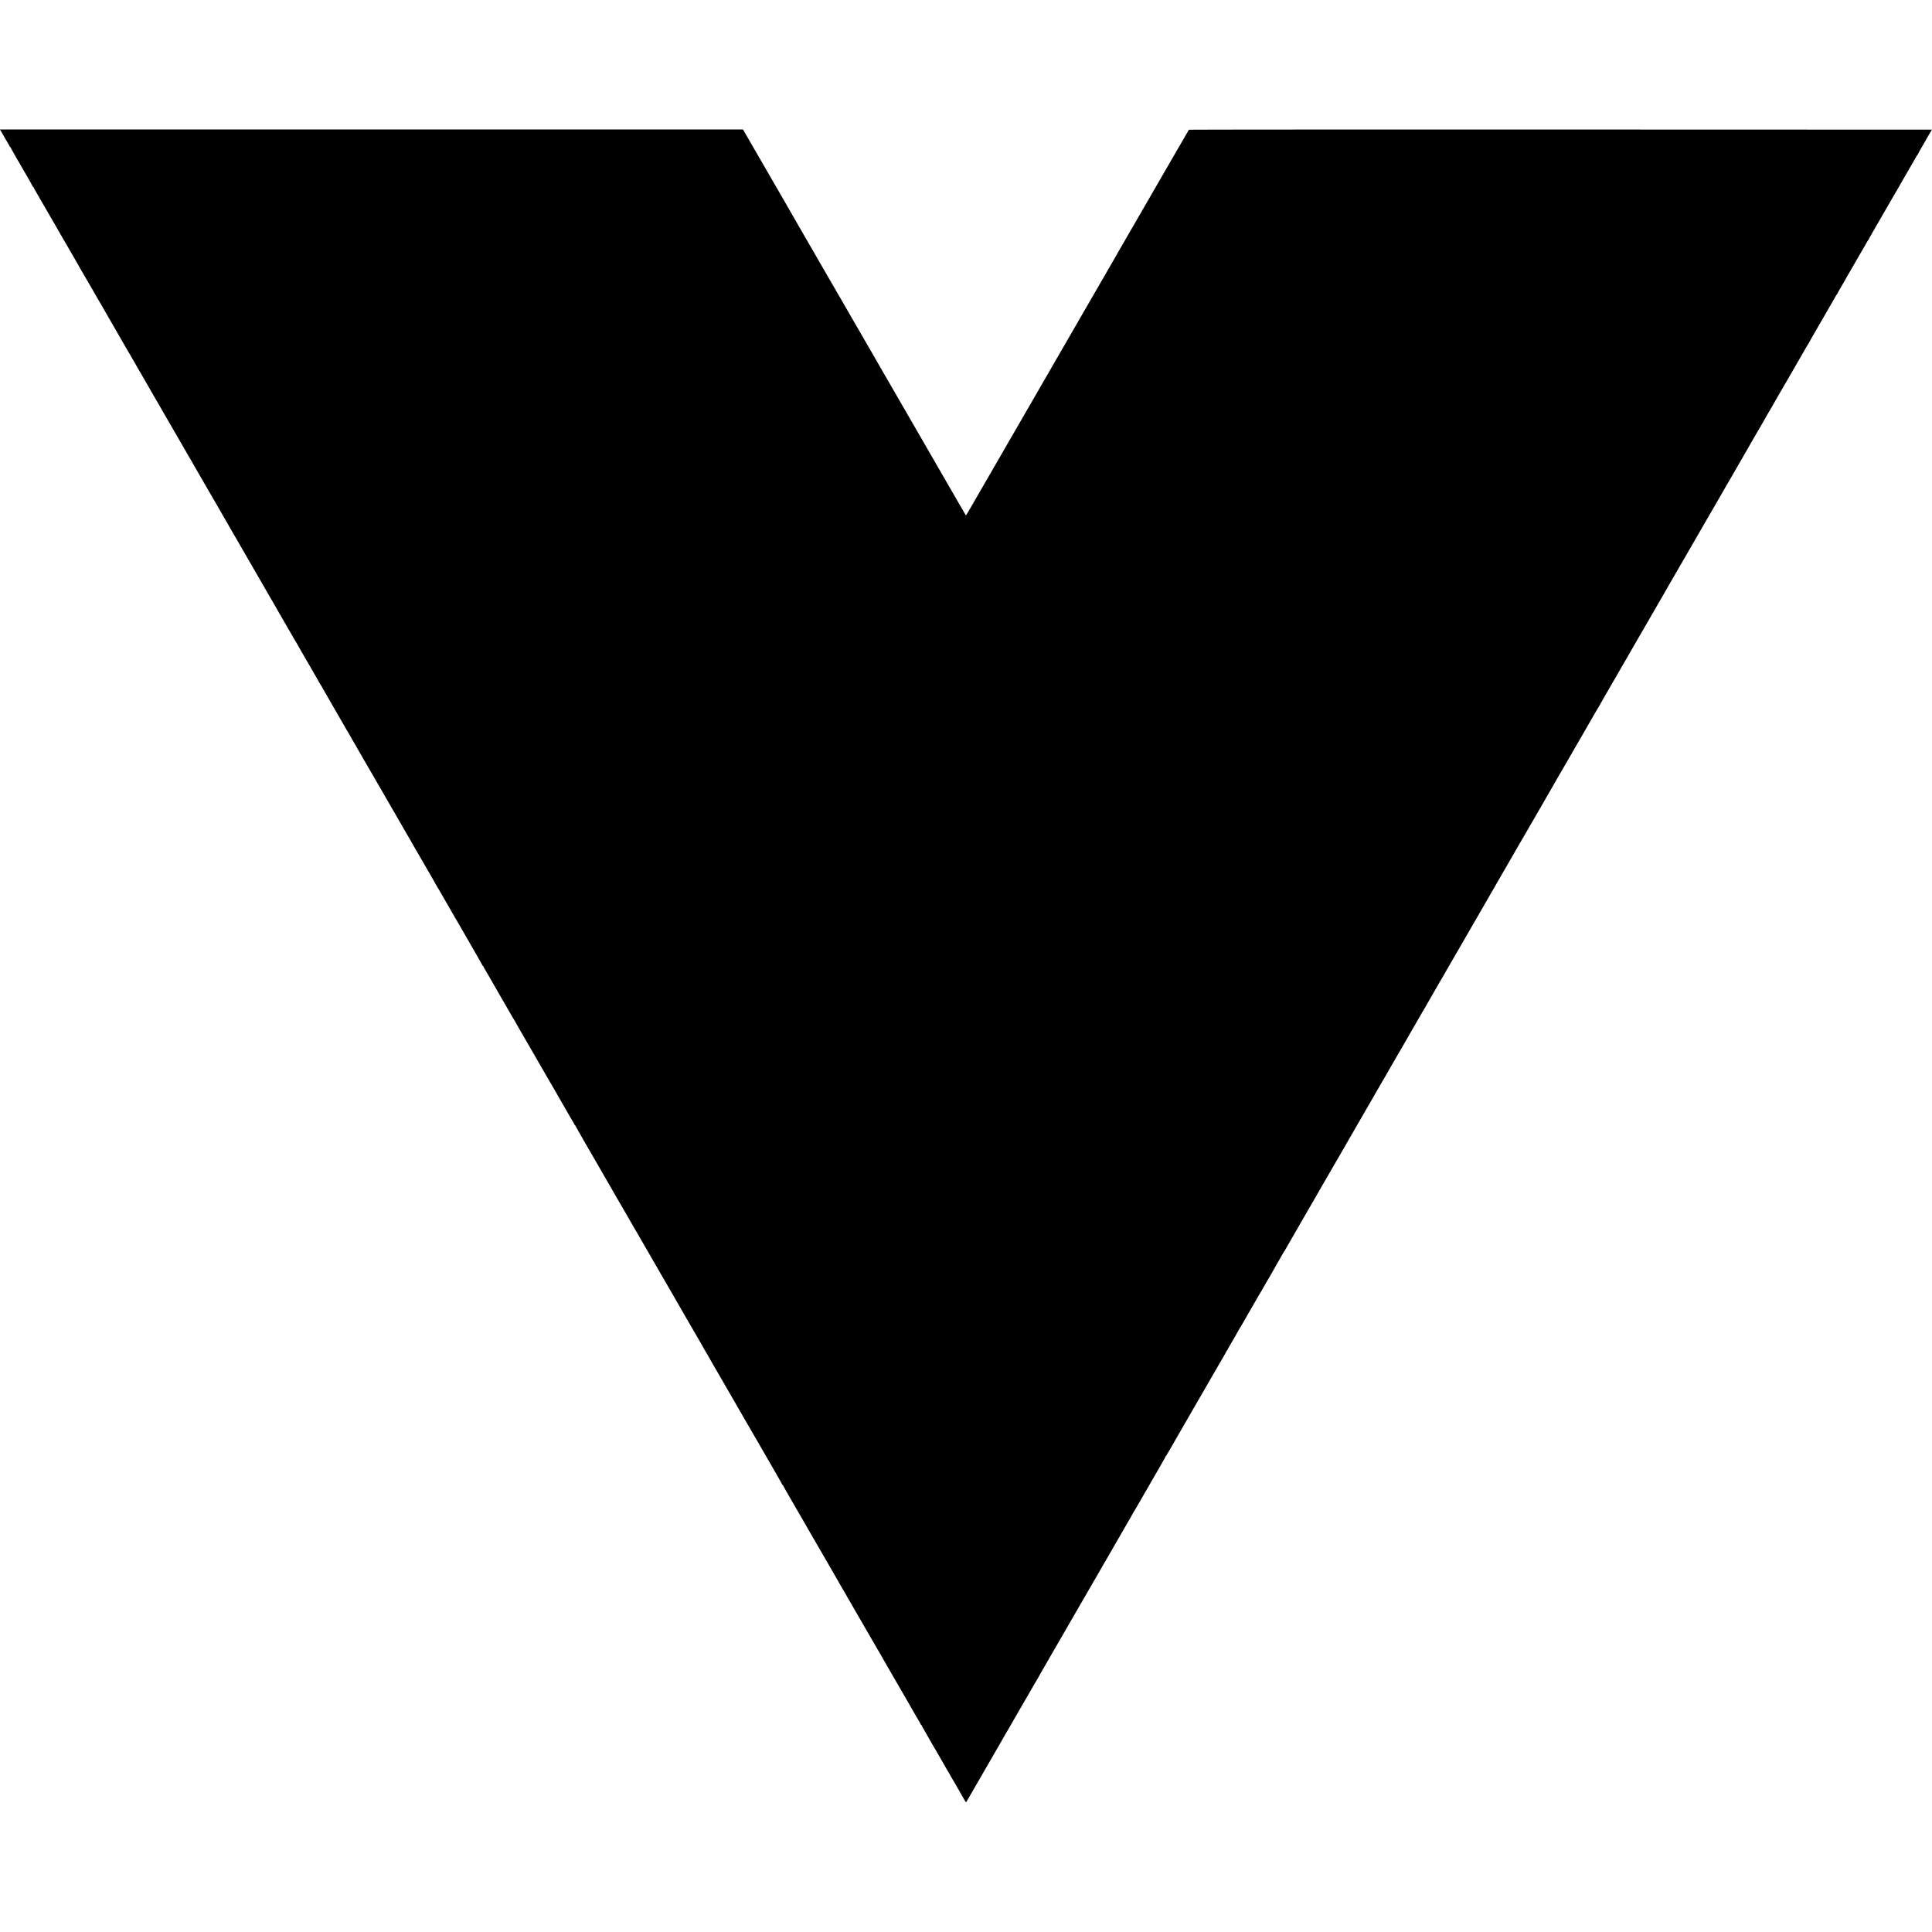
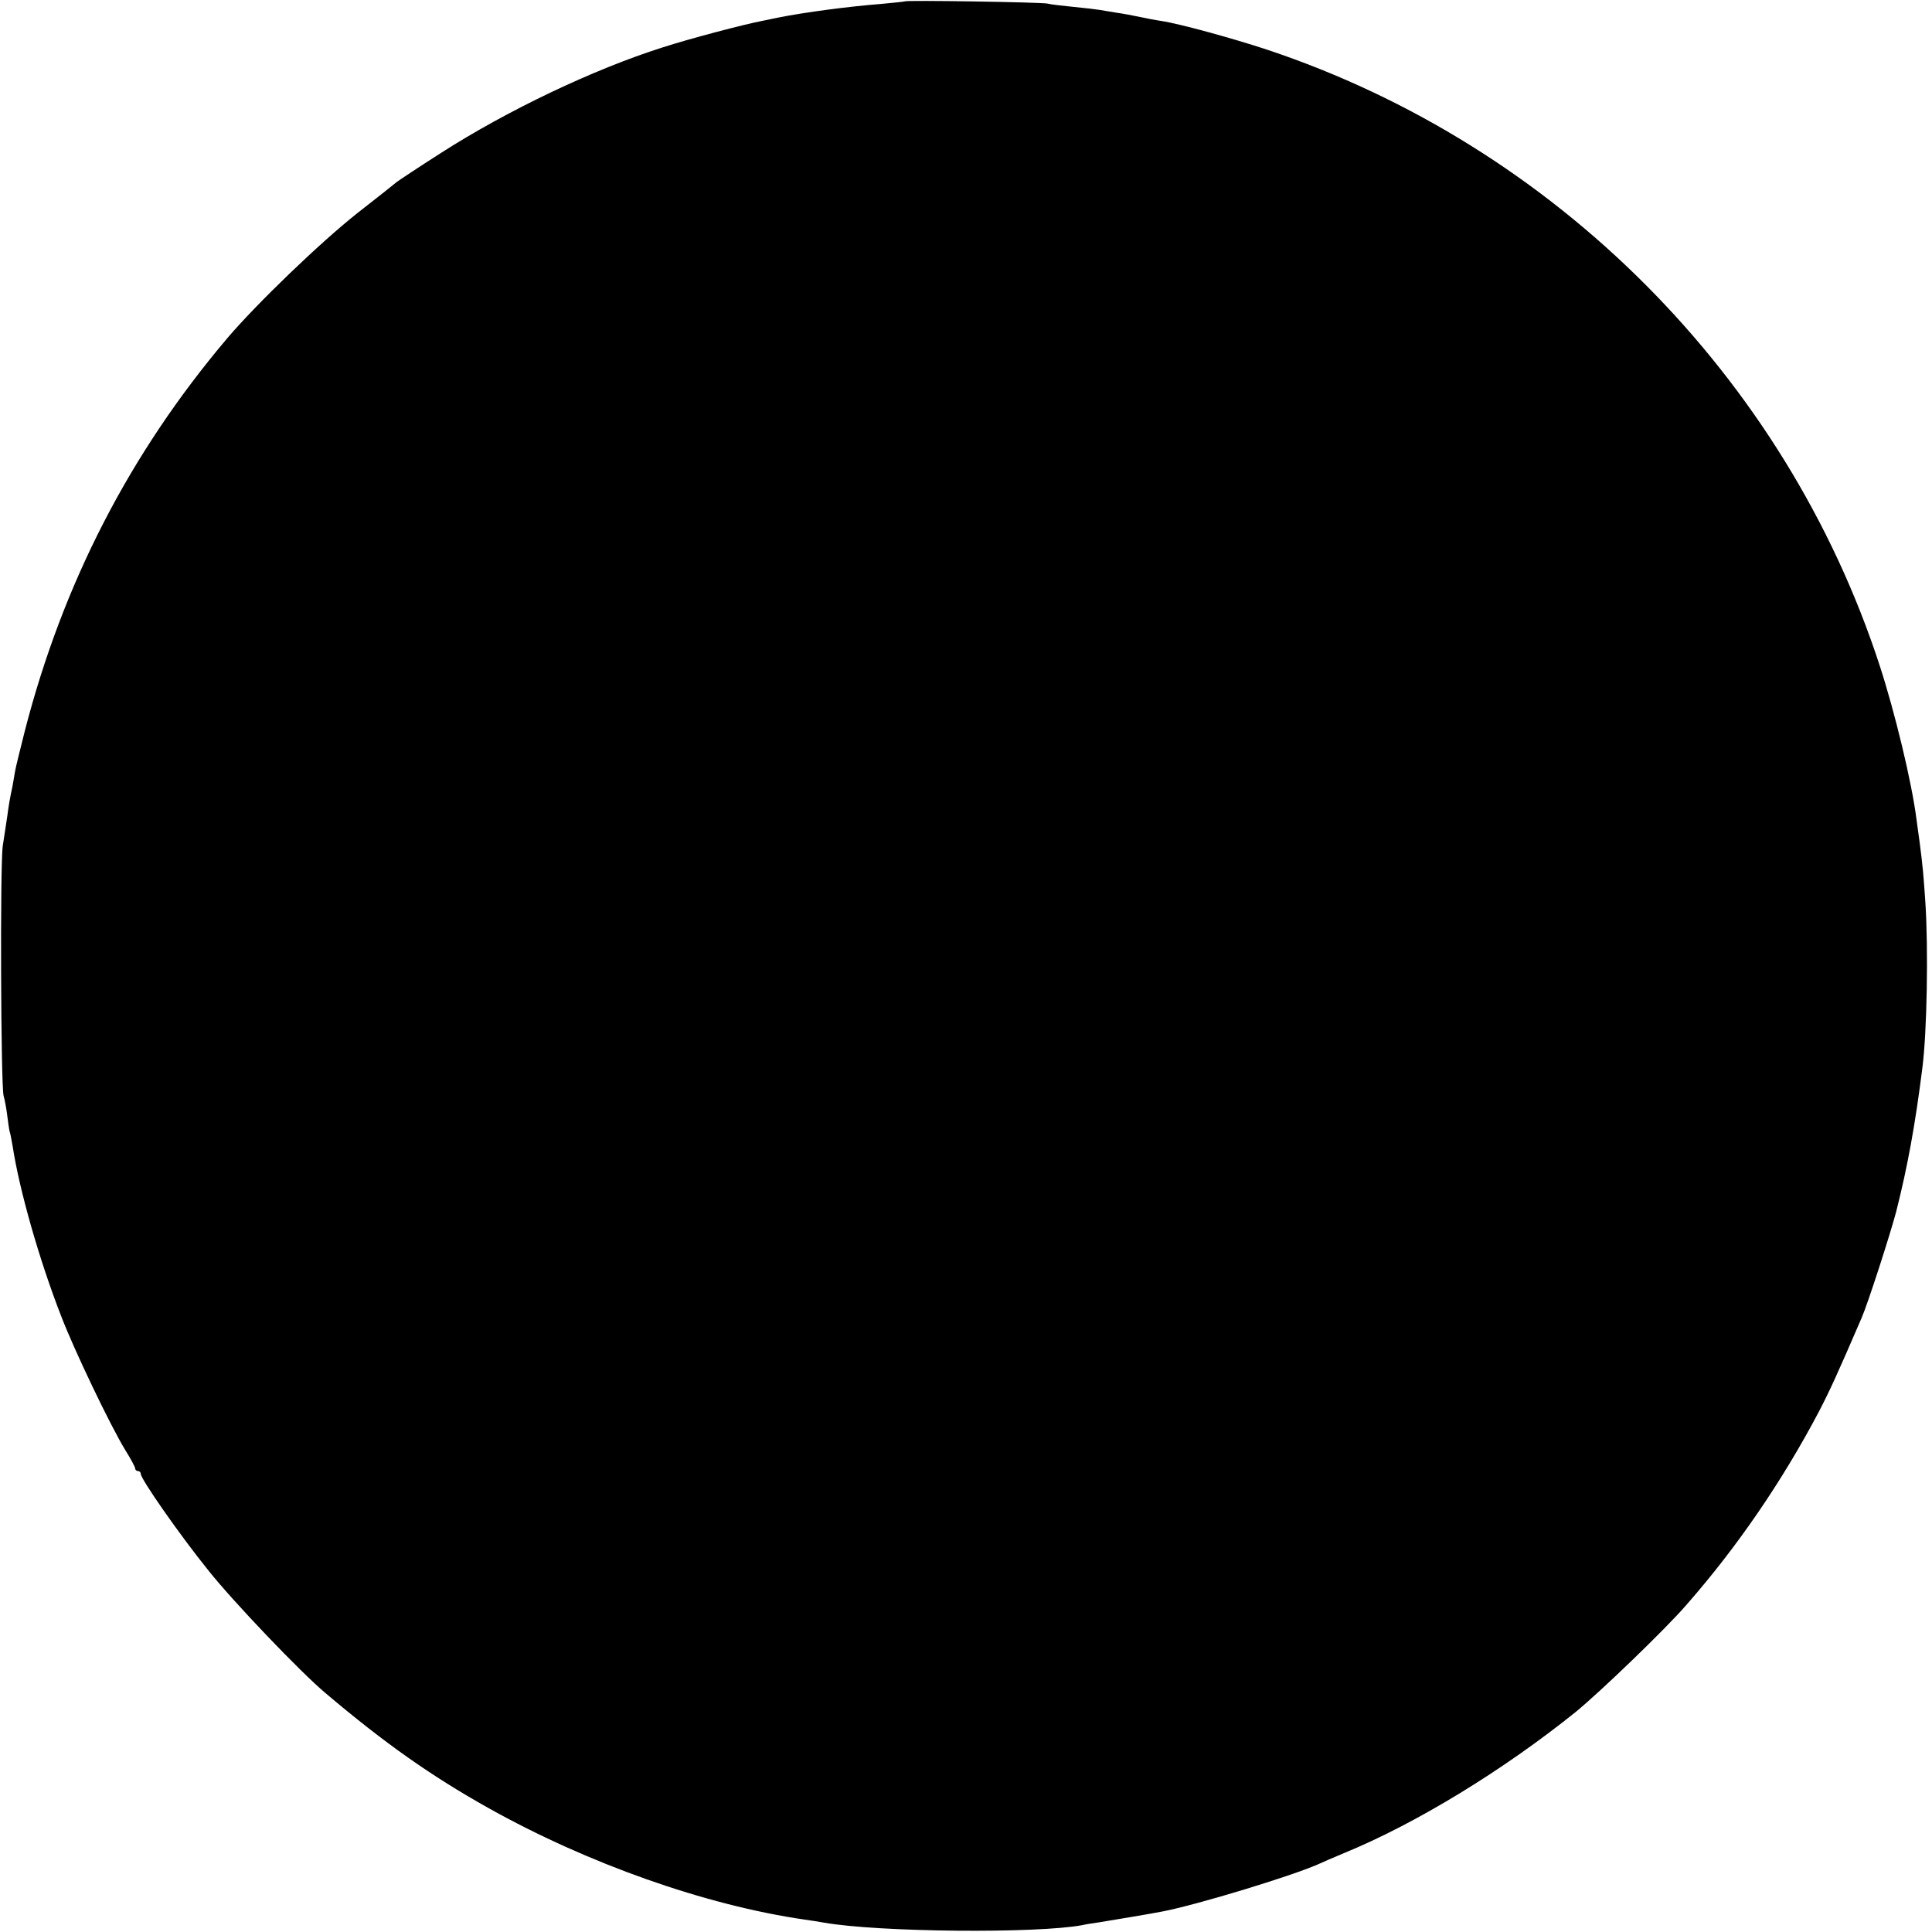
- <svg xmlns="http://www.w3.org/2000/svg" version="1.0" width="16pt" height="16pt" viewBox="0 0 16 16" preserveAspectRatio="xMidYMid meet">
-   <g transform="translate(0,16) scale(0.00032,-0.00032)" fill="#000000" stroke="none">
-     <path d="M18 46618 c45 -75 122 -207 122 -211 0 -2 25 -45 55 -95 30 -50 55 -96 55 -102 0 -5 5 -10 10 -10 6 0 10 -4 10 -9 0 -5 73 -135 161 -288 89 -153 173 -298 187 -323 14 -25 32 -57 41 -72 88 -149 187 -324 189 -335 2 -7 8 -13 13 -13 5 0 9 -4 9 -10 0 -5 46 -89 103 -187 175 -302 490 -846 507 -876 8 -16 20 -36 25 -45 28 -46 290 -498 339 -585 13 -23 74 -129 136 -236 61 -107 123 -215 137 -240 14 -25 29 -50 33 -56 5 -5 23 -37 40 -70 18 -33 38 -67 44 -75 11 -16 21 -33 63 -109 14 -25 29 -50 33 -56 4 -5 21 -35 38 -65 55 -100 261 -455 269 -465 4 -5 14 -21 20 -35 15 -29 41 -75 103 -180 24 -41 52 -88 60 -105 9 -16 57 -100 107 -185 112 -193 362 -626 380 -660 8 -14 23 -38 33 -55 11 -16 23 -37 27 -45 4 -8 26 -46 48 -85 23 -38 53 -90 67 -115 46 -81 64 -113 178 -310 62 -107 121 -210 132 -227 37 -67 56 -99 85 -148 16 -27 32 -57 36 -65 4 -8 15 -27 25 -42 9 -15 53 -89 96 -165 44 -76 177 -307 296 -513 120 -206 268 -463 330 -570 131 -227 117 -203 200 -348 36 -62 73 -125 82 -140 10 -15 21 -34 25 -42 4 -8 20 -37 36 -65 17 -27 38 -65 48 -82 49 -85 64 -111 87 -153 13 -25 28 -49 32 -55 4 -5 78 -134 165 -285 87 -151 166 -288 176 -305 10 -16 26 -43 35 -59 9 -17 125 -217 257 -445 132 -229 253 -441 270 -471 17 -30 45 -79 64 -108 18 -29 33 -54 33 -57 0 -2 20 -37 44 -77 24 -40 123 -212 221 -383 97 -170 190 -330 205 -355 16 -25 39 -65 53 -90 13 -25 81 -144 152 -265 70 -121 137 -238 150 -260 12 -22 37 -65 55 -95 18 -30 43 -73 55 -95 12 -22 48 -85 80 -140 77 -132 163 -280 190 -330 13 -22 71 -123 130 -225 59 -102 116 -199 126 -217 10 -17 29 -50 43 -72 15 -22 26 -43 26 -45 0 -2 27 -50 60 -106 33 -56 60 -103 60 -105 0 -2 55 -98 90 -155 8 -14 182 -316 239 -414 13 -22 45 -79 72 -124 27 -46 49 -86 49 -89 0 -2 14 -24 30 -48 16 -24 30 -46 30 -49 0 -5 74 -135 100 -176 5 -8 24 -42 43 -75 50 -88 58 -101 262 -455 104 -179 199 -345 213 -370 14 -25 28 -49 32 -55 4 -5 17 -26 28 -45 10 -19 62 -109 114 -200 114 -197 133 -230 170 -295 16 -27 33 -57 38 -65 17 -28 96 -165 103 -180 4 -8 16 -28 26 -45 10 -16 77 -131 148 -255 72 -124 181 -313 243 -420 62 -107 121 -209 131 -227 35 -62 323 -560 392 -678 38 -66 83 -145 100 -175 16 -30 33 -59 37 -65 4 -5 17 -27 29 -47 34 -61 56 -100 90 -156 17 -29 31 -55 31 -57 0 -2 17 -32 39 -67 21 -35 134 -229 251 -433 117 -203 235 -407 261 -451 27 -45 49 -85 49 -88 0 -4 8 -19 19 -34 15 -21 200 -341 309 -533 10 -19 33 -58 51 -87 17 -29 31 -54 31 -56 0 -2 25 -44 55 -94 30 -50 55 -95 55 -98 0 -4 6 -15 14 -23 7 -9 27 -41 43 -71 17 -30 170 -297 342 -594 171 -296 311 -542 311 -547 0 -5 5 -9 10 -9 6 0 10 -4 10 -10 0 -5 22 -47 49 -92 27 -46 58 -99 68 -118 24 -43 81 -140 93 -160 5 -8 66 -114 135 -235 69 -121 130 -227 135 -235 12 -21 259 -447 283 -490 10 -19 28 -47 38 -62 11 -14 19 -29 19 -32 0 -3 37 -69 83 -148 99 -170 305 -526 337 -583 13 -22 31 -53 41 -70 11 -16 22 -37 26 -45 7 -14 82 -146 103 -180 14 -24 181 -311 205 -355 13 -22 46 -80 75 -130 29 -49 64 -110 78 -135 14 -25 51 -88 82 -140 31 -52 59 -102 63 -110 4 -8 18 -33 31 -55 205 -353 284 -489 309 -535 17 -30 45 -78 62 -106 18 -28 36 -60 39 -72 4 -12 12 -22 17 -22 5 0 9 -4 9 -10 0 -5 109 -197 241 -427 133 -230 250 -431 259 -448 51 -90 222 -385 280 -485 37 -63 78 -135 92 -160 14 -25 67 -117 118 -205 51 -88 101 -175 111 -193 34 -58 55 -95 149 -257 51 -88 101 -173 110 -190 9 -16 76 -131 147 -255 72 -124 140 -241 151 -260 61 -108 281 -489 355 -615 38 -66 77 -133 87 -150 35 -63 91 -161 100 -175 14 -23 99 -169 128 -220 54 -97 135 -235 142 -245 4 -5 20 -32 35 -60 26 -48 238 -416 276 -480 10 -16 26 -46 37 -65 30 -53 382 -661 403 -695 10 -16 22 -37 26 -45 4 -8 26 -48 50 -88 24 -41 43 -75 43 -77 0 -2 22 -40 50 -85 27 -45 50 -84 50 -86 0 -3 38 -69 83 -147 84 -142 302 -520 340 -587 10 -19 34 -60 52 -90 18 -30 44 -75 57 -100 14 -25 45 -79 70 -120 25 -41 56 -96 70 -121 14 -25 77 -133 138 -240 62 -107 122 -210 132 -229 25 -43 310 -535 337 -581 11 -19 26 -45 34 -59 17 -32 238 -414 266 -460 11 -19 24 -41 28 -49 3 -7 75 -133 160 -278 84 -146 153 -269 153 -274 0 -5 5 -9 10 -9 6 0 10 -4 10 -10 0 -5 82 -150 181 -322 182 -314 201 -346 240 -415 12 -21 80 -139 152 -263 71 -124 141 -245 155 -270 14 -25 28 -49 32 -55 6 -8 145 -248 220 -380 37 -66 209 -362 229 -395 11 -19 24 -42 28 -49 4 -8 67 -118 140 -243 73 -125 133 -230 133 -233 0 -2 15 -28 33 -57 19 -29 47 -78 64 -108 17 -30 53 -93 79 -139 53 -90 82 -141 157 -272 82 -142 115 -199 381 -659 142 -245 268 -463 281 -485 12 -22 71 -125 132 -230 60 -104 172 -298 248 -430 76 -132 146 -253 156 -270 11 -16 22 -36 26 -44 3 -8 30 -54 60 -103 29 -49 53 -91 53 -93 0 -3 18 -34 40 -70 22 -36 40 -67 40 -69 0 -2 37 -66 81 -142 45 -77 98 -168 119 -204 20 -36 47 -81 58 -100 12 -19 27 -47 33 -62 6 -16 15 -28 20 -28 5 0 9 -4 9 -9 0 -6 63 -118 140 -251 77 -133 140 -243 140 -245 0 -2 18 -33 41 -70 22 -37 49 -83 60 -101 10 -19 29 -51 40 -71 25 -45 109 -189 126 -218 7 -11 17 -29 22 -40 6 -11 22 -38 35 -60 14 -22 37 -62 52 -90 14 -27 35 -62 45 -77 11 -14 19 -29 19 -32 0 -3 18 -35 40 -71 22 -36 40 -67 40 -69 0 -2 19 -35 42 -72 23 -38 55 -94 72 -124 26 -47 139 -244 171 -298 6 -9 21 -36 34 -60 28 -48 37 -51 51 -19 6 12 19 36 29 52 10 17 27 46 38 65 11 19 104 181 208 360 103 179 199 345 213 370 14 25 42 74 64 109 21 34 38 65 38 67 0 2 18 33 40 69 22 36 40 67 40 69 0 3 177 310 199 346 16 26 136 234 140 244 2 5 25 44 52 88 27 44 49 81 49 84 0 2 18 34 40 70 22 36 40 67 40 69 0 2 20 36 43 77 35 58 169 289 297 513 9 17 50 86 90 155 40 69 86 150 103 180 16 30 35 62 41 70 6 8 16 24 22 35 35 64 72 129 167 293 59 100 116 199 127 220 11 20 30 53 41 72 43 72 1070 1850 1121 1940 14 25 65 113 113 195 48 83 96 166 107 185 10 19 28 50 38 68 11 18 73 124 137 235 64 111 175 303 246 427 71 124 173 299 225 390 52 91 116 202 143 248 27 45 49 85 49 89 0 4 6 14 14 22 7 9 28 43 46 76 26 47 251 436 378 655 11 19 29 51 40 70 11 19 101 176 201 348 99 172 181 317 181 323 0 5 5 9 10 9 6 0 10 5 10 11 0 6 8 23 18 37 11 15 32 52 49 82 16 30 130 228 253 440 122 212 234 405 248 430 13 25 39 70 57 100 39 65 69 117 130 225 25 44 50 87 55 95 12 19 78 134 220 380 61 107 129 224 150 260 161 277 222 382 246 425 15 28 47 83 71 123 24 41 43 78 43 83 0 5 4 9 8 9 4 0 13 12 19 28 7 15 23 45 36 67 66 110 277 478 277 483 0 3 6 13 14 21 7 9 27 41 43 71 17 30 45 80 63 110 34 57 375 649 394 685 6 11 16 27 22 35 6 8 26 42 44 75 18 33 41 74 51 90 10 17 24 41 32 55 54 97 72 128 88 152 11 14 19 28 19 30 0 3 79 141 175 308 96 167 175 305 175 308 0 3 6 13 14 21 7 9 26 39 41 66 33 60 276 483 338 587 24 40 46 80 50 88 4 8 13 24 20 35 14 23 95 163 125 215 11 19 52 91 92 160 40 69 80 139 90 155 9 17 103 179 207 360 105 182 200 346 211 365 103 181 463 802 489 845 7 11 15 27 19 35 4 8 29 51 55 95 64 110 828 1433 848 1470 9 17 24 41 33 55 9 14 29 48 45 77 15 28 52 93 82 145 30 51 62 107 71 123 17 30 231 398 400 690 51 88 103 179 115 202 12 23 26 48 32 55 6 7 24 38 40 68 17 30 61 107 98 170 37 63 84 144 103 180 19 36 41 72 48 81 8 8 14 18 14 21 0 4 27 51 59 106 32 55 72 124 89 154 16 29 71 125 122 213 51 88 104 180 118 205 13 25 28 50 32 55 4 6 17 26 28 45 11 19 45 80 77 135 31 55 66 116 77 135 11 19 88 152 171 295 401 694 620 1072 650 1125 11 19 87 152 170 295 83 143 158 273 166 288 9 16 21 36 26 45 6 9 31 52 55 96 25 43 54 94 66 115 11 20 95 164 186 321 91 157 173 299 182 315 9 17 26 46 37 65 12 19 66 114 121 210 56 96 108 186 117 200 8 14 24 40 34 59 24 45 383 664 412 713 5 9 17 29 26 45 15 28 120 210 241 419 36 61 68 117 72 125 4 8 12 23 19 34 35 57 245 420 262 453 11 20 35 61 53 90 17 29 32 54 32 56 0 3 28 51 62 108 33 57 70 119 80 138 10 19 23 42 28 50 5 8 32 53 59 100 27 47 149 258 271 470 122 212 234 405 248 430 30 53 62 108 80 135 6 11 15 27 19 35 4 8 85 150 181 315 96 165 187 323 202 350 31 56 116 202 130 225 5 8 25 42 43 75 19 33 92 159 162 280 149 257 157 271 202 350 19 33 38 67 43 75 9 14 228 392 275 475 12 22 55 96 95 165 40 69 80 139 90 155 24 42 202 350 221 383 9 15 27 47 41 72 14 25 75 131 136 236 61 106 121 210 134 232 99 172 271 470 279 482 5 8 23 40 40 70 18 30 81 141 142 245 60 105 121 210 135 235 14 25 71 124 127 220 56 96 143 247 194 335 51 88 96 167 102 175 14 24 180 311 204 355 23 43 340 590 356 615 5 8 50 87 101 175 171 301 517 898 582 1008 25 43 46 81 46 83 0 2 12 23 27 47 14 23 40 67 56 97 16 30 35 62 42 70 7 8 15 22 18 30 4 8 20 38 37 65 16 28 33 57 37 65 6 12 111 196 143 250 5 8 55 95 112 193 57 98 113 195 126 215 12 20 27 46 32 57 6 11 14 27 20 35 5 8 76 130 156 270 80 140 165 287 187 325 23 39 52 90 66 115 13 25 30 52 37 61 8 8 14 18 14 21 0 4 41 77 92 165 50 87 175 302 276 478 101 176 208 360 236 408 28 49 67 117 86 152 19 35 41 70 48 77 6 6 12 15 12 19 0 7 124 224 167 291 12 21 23 40 23 42 0 2 21 40 46 83 26 43 55 92 64 109 54 95 327 568 354 614 19 30 45 75 59 100 71 128 82 145 89 148 4 2 8 8 8 13 0 5 42 82 94 172 311 538 496 858 518 897 14 25 40 70 58 100 18 30 42 71 53 90 10 19 79 139 152 265 73 127 142 246 153 265 10 19 43 76 72 125 29 50 63 108 75 130 65 116 80 140 87 143 4 2 8 8 8 12 0 8 114 212 140 250 6 8 14 24 20 35 5 11 54 97 108 190 l100 170 -9611 3 c-5286 1 -9614 -1 -9618 -5 -5 -6 -419 -719 -619 -1068 -89 -155 -267 -463 -323 -560 -38 -66 -81 -140 -95 -165 -31 -56 -263 -457 -526 -910 -110 -190 -224 -388 -254 -440 -29 -52 -61 -109 -71 -125 -23 -39 -243 -420 -268 -465 -11 -19 -204 -352 -428 -740 -224 -388 -477 -826 -563 -975 -85 -148 -185 -322 -222 -385 -37 -63 -120 -207 -185 -320 -65 -113 -177 -306 -248 -430 -72 -124 -172 -297 -222 -385 -51 -88 -142 -245 -202 -350 -131 -226 -247 -427 -408 -705 -65 -113 -249 -432 -410 -710 -160 -278 -388 -673 -506 -877 -118 -205 -216 -373 -219 -373 -3 0 -52 82 -109 183 -58 100 -144 250 -192 332 -95 164 -402 696 -647 1120 -85 149 -228 396 -317 550 -212 365 -982 1700 -1008 1745 -10 19 -43 76 -72 125 -29 50 -64 110 -77 135 -14 25 -63 110 -110 190 -47 80 -96 165 -110 190 -14 25 -99 171 -188 325 -89 154 -174 300 -188 325 -13 25 -64 113 -112 195 -48 83 -140 242 -205 355 -65 113 -183 317 -263 454 -79 137 -152 264 -163 282 -50 89 -335 583 -354 614 -12 19 -34 58 -50 85 -15 28 -129 226 -253 440 -124 215 -235 408 -247 430 -12 22 -69 121 -127 220 -58 99 -226 389 -373 645 -148 256 -324 561 -392 678 -67 117 -134 232 -147 255 -13 23 -33 59 -46 80 l-22 37 -9615 0 -9615 0 20 -32z" />
+ <svg xmlns="http://www.w3.org/2000/svg" version="1.0" width="700pt" height="700pt" viewBox="0 0 700 700" preserveAspectRatio="xMidYMid meet">
+   <g transform="translate(0,700) scale(0.1,-0.1)" fill="#000000" stroke="none">
+     <path d="M3278 6995 c-2 -1 -39 -5 -83 -9 -125 -10 -276 -30 -377 -50 -7 -2 -31 -6 -53 -11 -69 -13 -266 -65 -365 -97 -249 -79 -562 -228 -802 -382 -80 -51 -152 -99 -160 -105 -7 -6 -71 -57 -143 -113 -134 -106 -365 -328 -472 -454 -353 -417 -595 -887 -733 -1422 -17 -68 -34 -135 -36 -150 -2 -15 -7 -38 -9 -52 -10 -47 -13 -65 -19 -110 -4 -25 -11 -72 -16 -105 -10 -67 -7 -865 3 -905 4 -14 10 -45 13 -70 3 -25 7 -52 9 -60 3 -8 7 -32 11 -54 24 -157 96 -410 175 -613 47 -123 179 -399 233 -487 20 -32 36 -62 36 -67 0 -5 5 -9 10 -9 6 0 10 -5 10 -10 0 -19 141 -221 245 -350 89 -112 334 -369 425 -445 215 -182 383 -300 590 -416 359 -201 786 -352 1145 -404 22 -3 54 -8 70 -11 198 -35 774 -40 937 -9 12 3 39 7 60 10 49 8 194 32 233 40 127 25 462 127 560 170 17 8 59 26 95 41 261 107 578 301 840 512 89 73 325 300 400 387 186 212 348 450 480 700 40 77 67 136 155 340 23 53 103 301 125 384 42 166 69 315 95 521 17 130 22 433 11 600 -7 102 -9 127 -21 220 -4 25 -8 61 -11 80 -17 135 -78 388 -134 560 -341 1045 -1175 1882 -2219 2230 -124 41 -317 94 -383 104 -21 3 -57 10 -80 15 -24 5 -61 12 -83 15 -23 4 -50 8 -60 10 -11 2 -54 7 -95 11 -41 4 -84 9 -95 12 -21 5 -512 13 -517 8z" />
  </g>
</svg>
